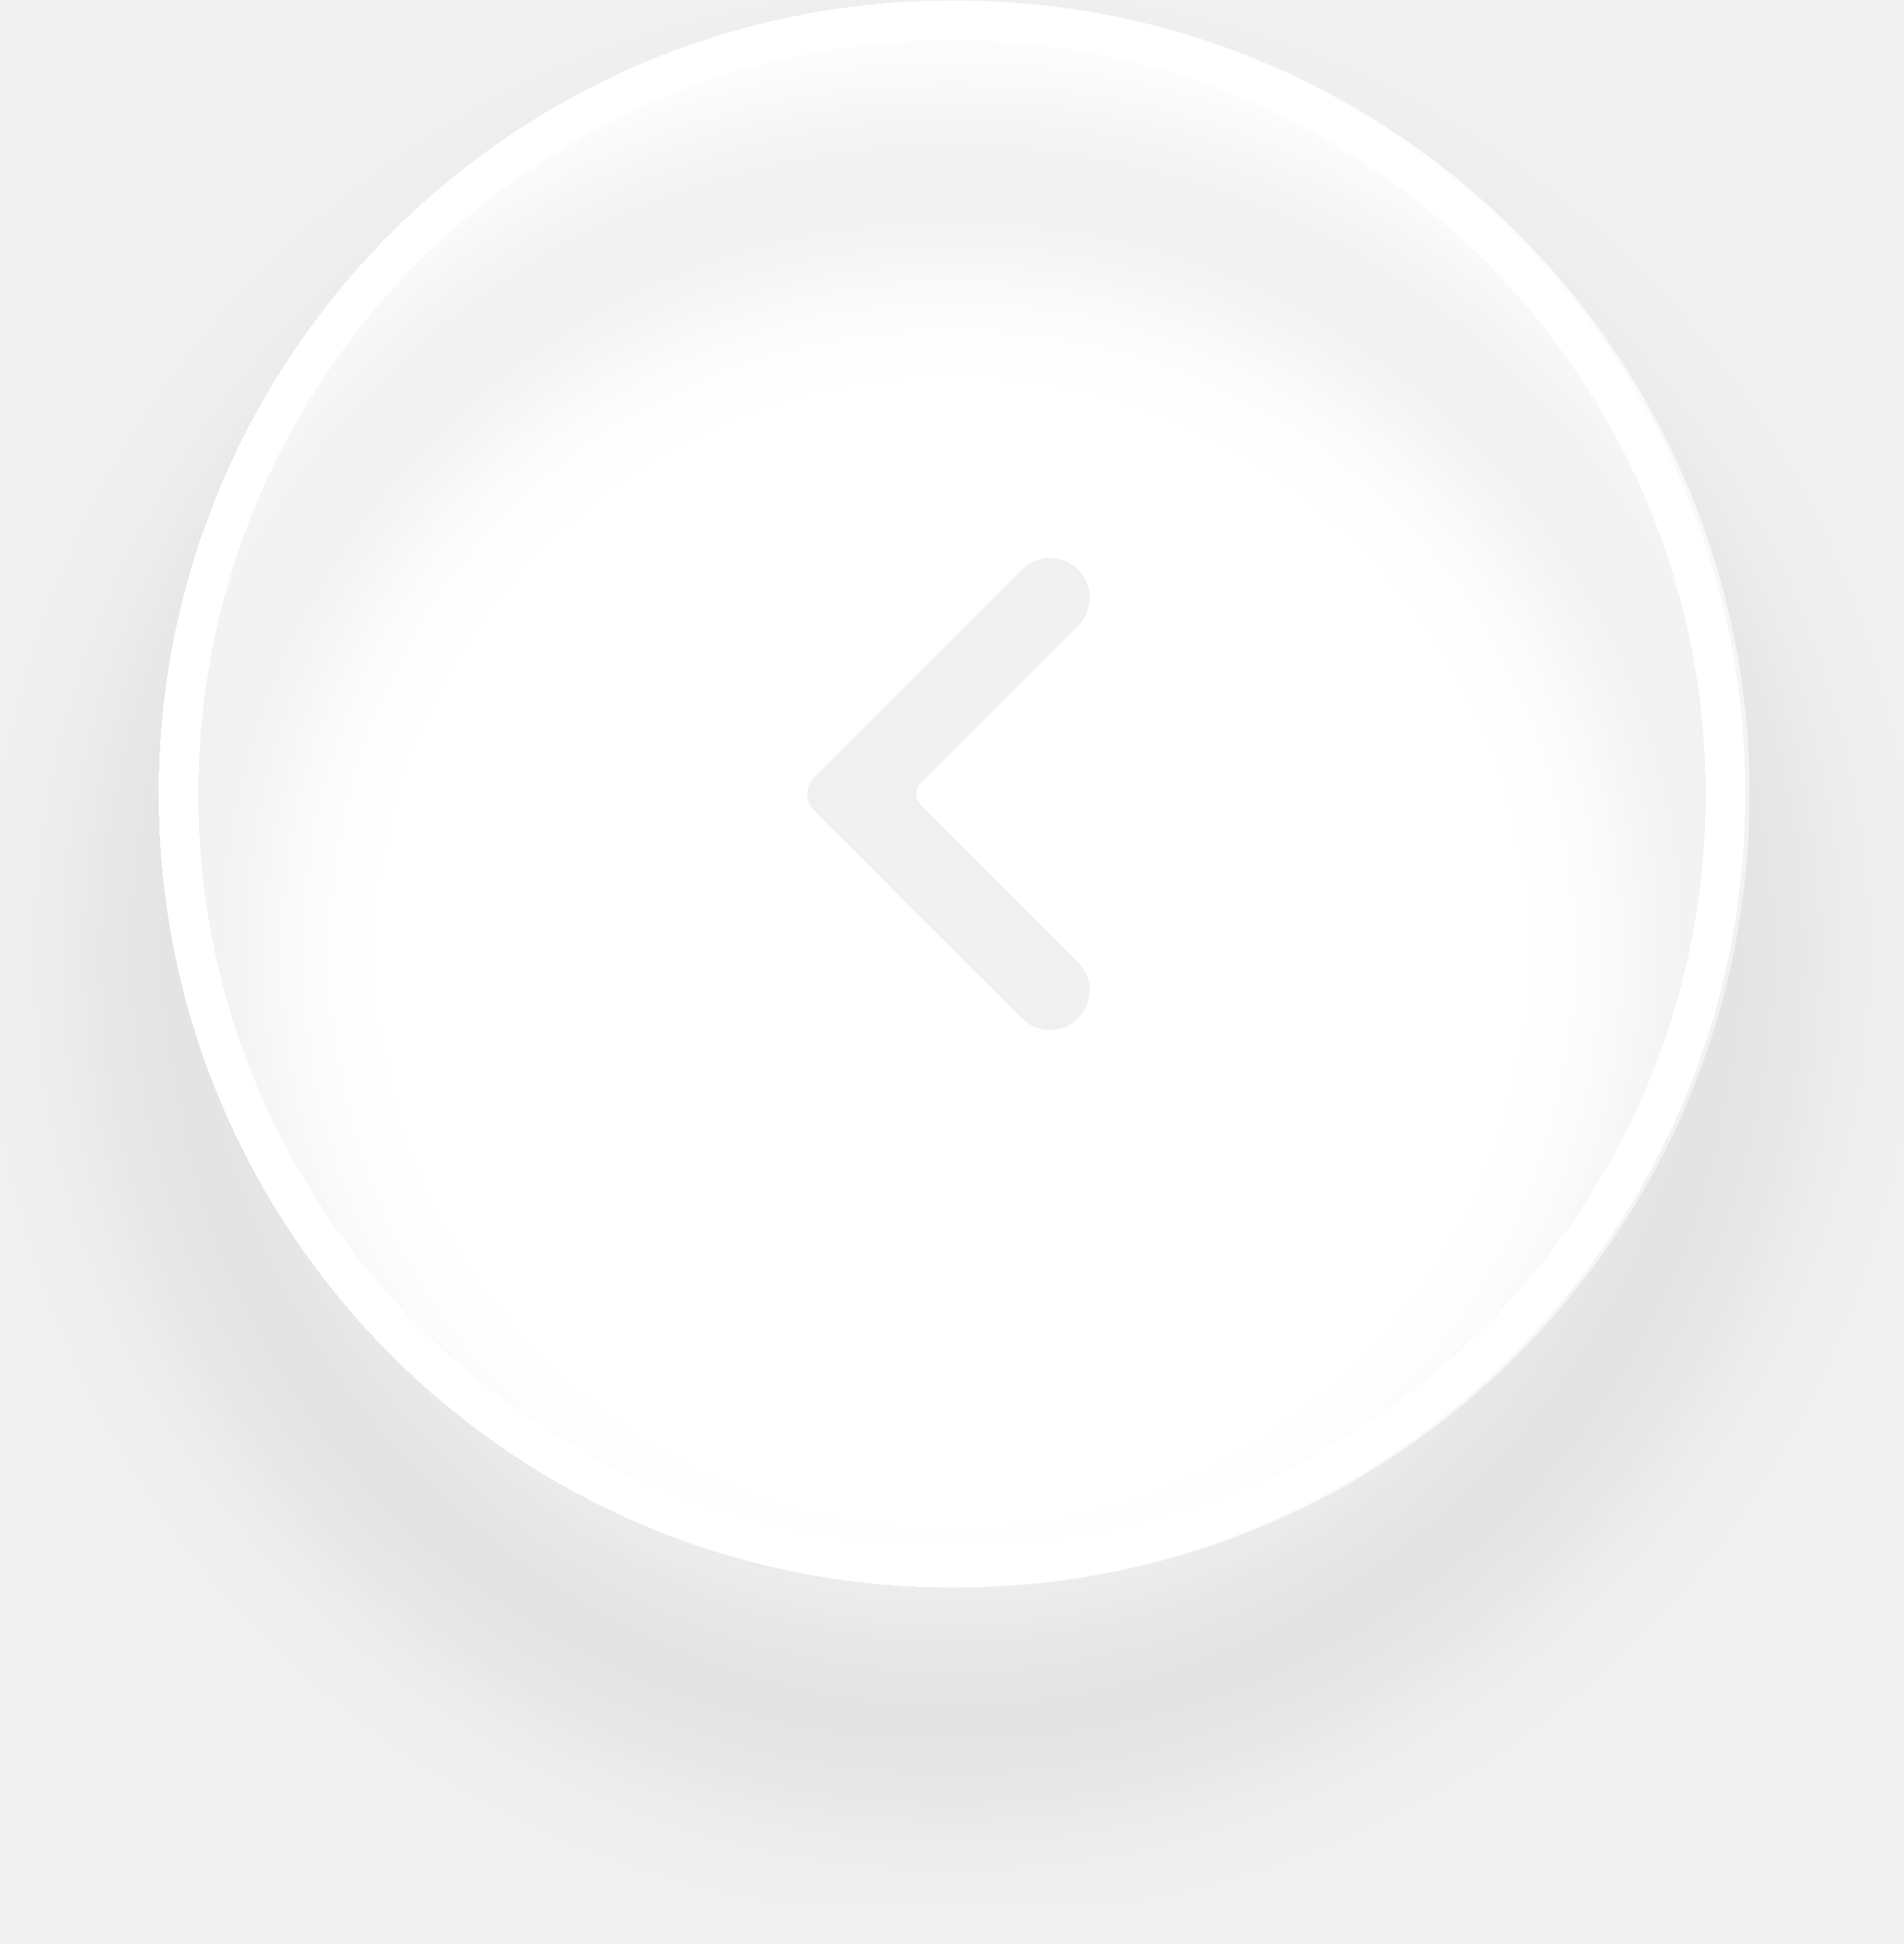
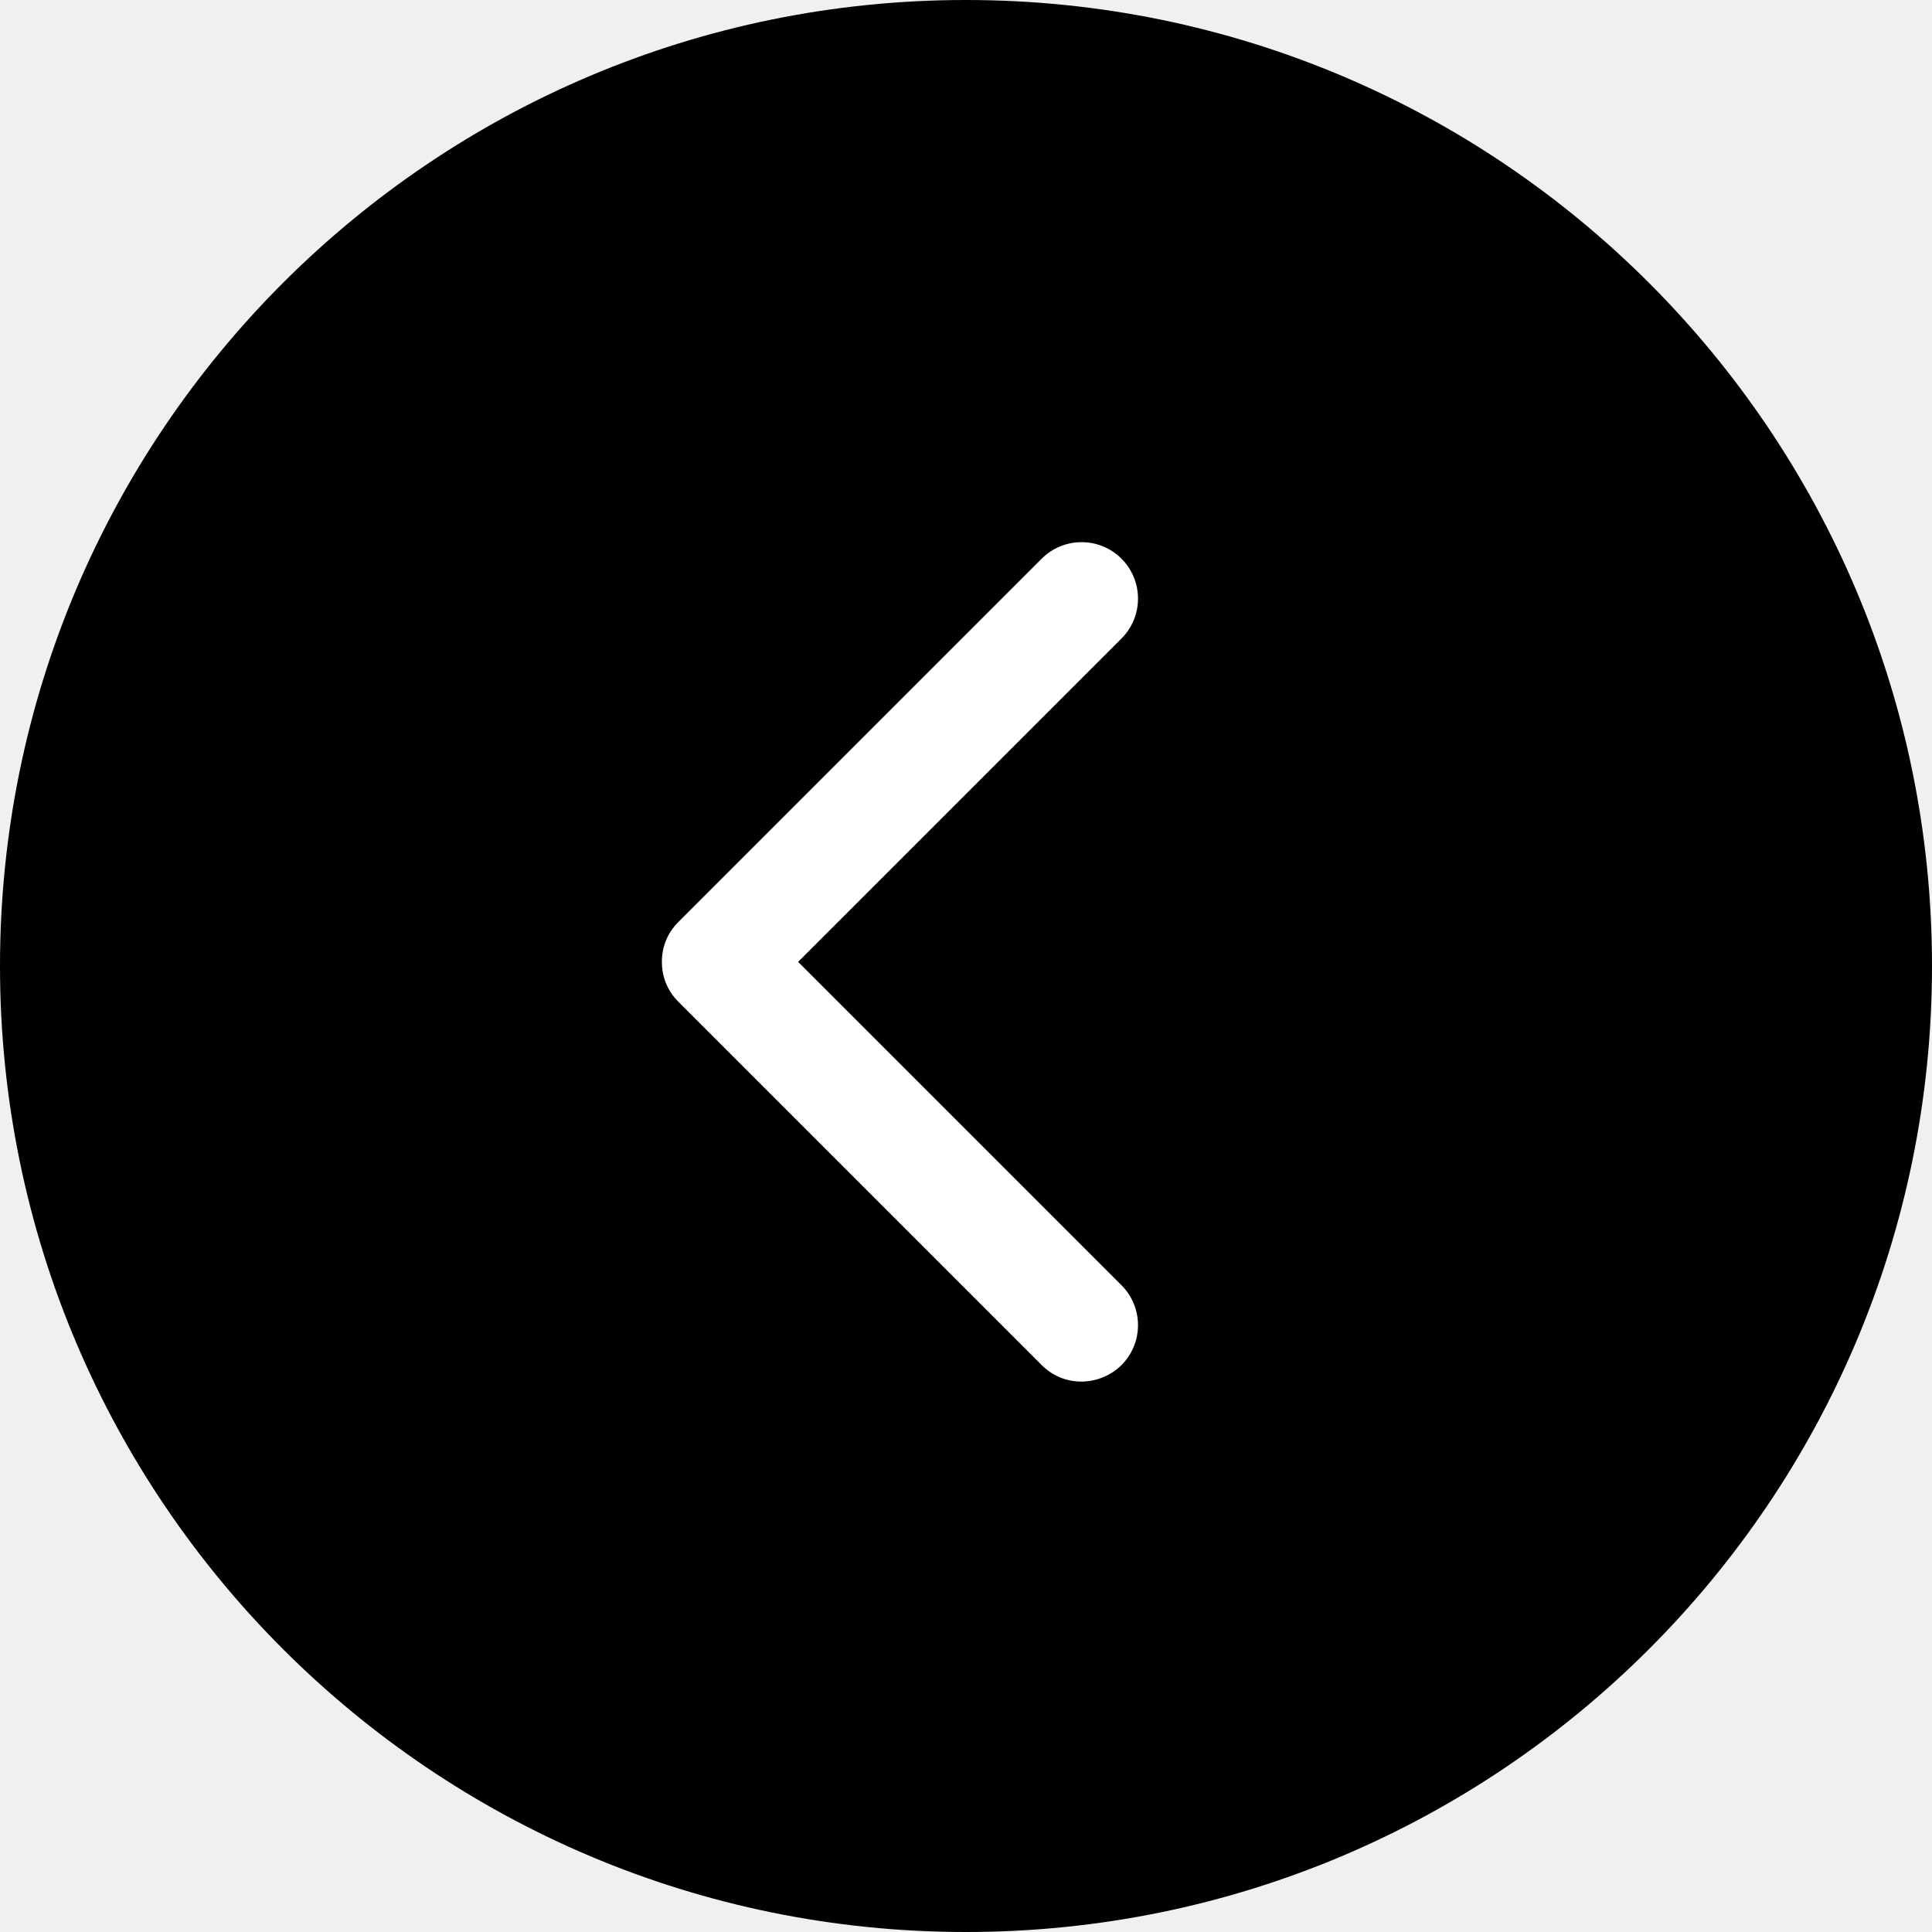
- <svg xmlns="http://www.w3.org/2000/svg" width="48" height="49" viewBox="0 0 48 49" fill="none">
-   <path fill-rule="evenodd" clip-rule="evenodd" d="M24.108 0.014C35.154 0.014 44.108 8.968 44.108 20.014C44.108 31.059 35.154 40.014 24.108 40.014C13.063 40.014 4.108 31.059 4.108 20.014C4.108 8.968 13.063 0.014 24.108 0.014ZM27.179 15.771L23.217 19.733C23.062 19.888 23.062 20.139 23.217 20.294L27.179 24.257C27.57 24.647 27.57 25.28 27.179 25.671C26.789 26.061 26.156 26.061 25.765 25.671L20.525 20.43C20.295 20.2 20.295 19.827 20.525 19.597L25.765 14.357C26.156 13.966 26.789 13.966 27.179 14.357C27.57 14.747 27.57 15.38 27.179 15.771Z" fill="white" fill-opacity="1" />
-   <g filter="url(#filter0_d_910:3868)">
-     <circle r="19.5" transform="matrix(-1 0 0 1 24 20.0137)" stroke="white" shape-rendering="crispEdges" />
+ <svg xmlns="http://www.w3.org/2000/svg" viewBox="-11.7 -11.7 140.40 140.40" version="1.1" fill="#000000" stroke="#000000">
+   <g id="SVGRepo_bgCarrier" stroke-width="0">
+     <rect x="-11.7" y="-11.7" width="140.40" height="140.40" rx="70.2" fill="#FFFFFF4a4a4a" strokewidth="0" />
  </g>
-   <defs>
-     <filter id="filter0_d_910:3868" x="0" y="0.014" width="48" height="48" filterUnits="userSpaceOnUse" color-interpolation-filters="sRGB">
-       <feFlood flood-opacity="0" result="BackgroundImageFix" />
-       <feColorMatrix in="SourceAlpha" type="matrix" values="0 0 0 0 0 0 0 0 0 0 0 0 0 0 0 0 0 0 127 0" result="hardAlpha" />
-       <feOffset dy="4" />
-       <feGaussianBlur stdDeviation="2" />
-       <feComposite in2="hardAlpha" operator="out" />
-       <feColorMatrix type="matrix" values="0 0 0 0 0 0 0 0 0 0 0 0 0 0 0 0 0 0 0.25 0" />
-       <feBlend mode="normal" in2="BackgroundImageFix" result="effect1_dropShadow_910:3868" />
-       <feBlend mode="normal" in="SourceGraphic" in2="effect1_dropShadow_910:3868" result="shape" />
-     </filter>
-   </defs>
+   <g id="SVGRepo_iconCarrier">
+     <defs />
+     <g fill="none" fill-rule="evenodd" id="Page-1" stroke-width="0.001">
+       <g fill-rule="nonzero" id="left-arrow">
+         <path d="M58.5,116.6 C90.5,116.6 116.6,90.6 116.6,58.5 C116.6,26.4 90.6,0.5 58.5,0.5 C26.4,0.5 0.5,26.5 0.5,58.5 C0.5,90.5 26.5,116.6 58.5,116.6 Z M58.5,8.6 C86,8.6 108.4,31 108.4,58.5 C108.4,86 86,108.4 58.5,108.4 C31,108.4 8.6,86 8.6,58.5 C8.6,31 31,8.6 58.5,8.6 Z" fill="#FFFFFF4A4A4A" id="Shape" />
+         <path d="M64,87.5 C64.8,88.3 65.8,88.7 66.9,88.7 C67.9,88.7 69,88.3 69.8,87.5 C71.4,85.9 71.4,83.3 69.8,81.7 L46.3,58.2 L69.8,34.7 C71.4,33.1 71.4,30.5 69.8,28.9 C68.2,27.3 65.6,27.3 64,28.9 L37.6,55.3 C36.8,56.1 36.4,57.1 36.4,58.2 C36.4,59.3 36.8,60.3 37.6,61.1 L64,87.5 Z" fill="#FFFFFF" id="Shape" />
+       </g>
+     </g>
+   </g>
</svg>
